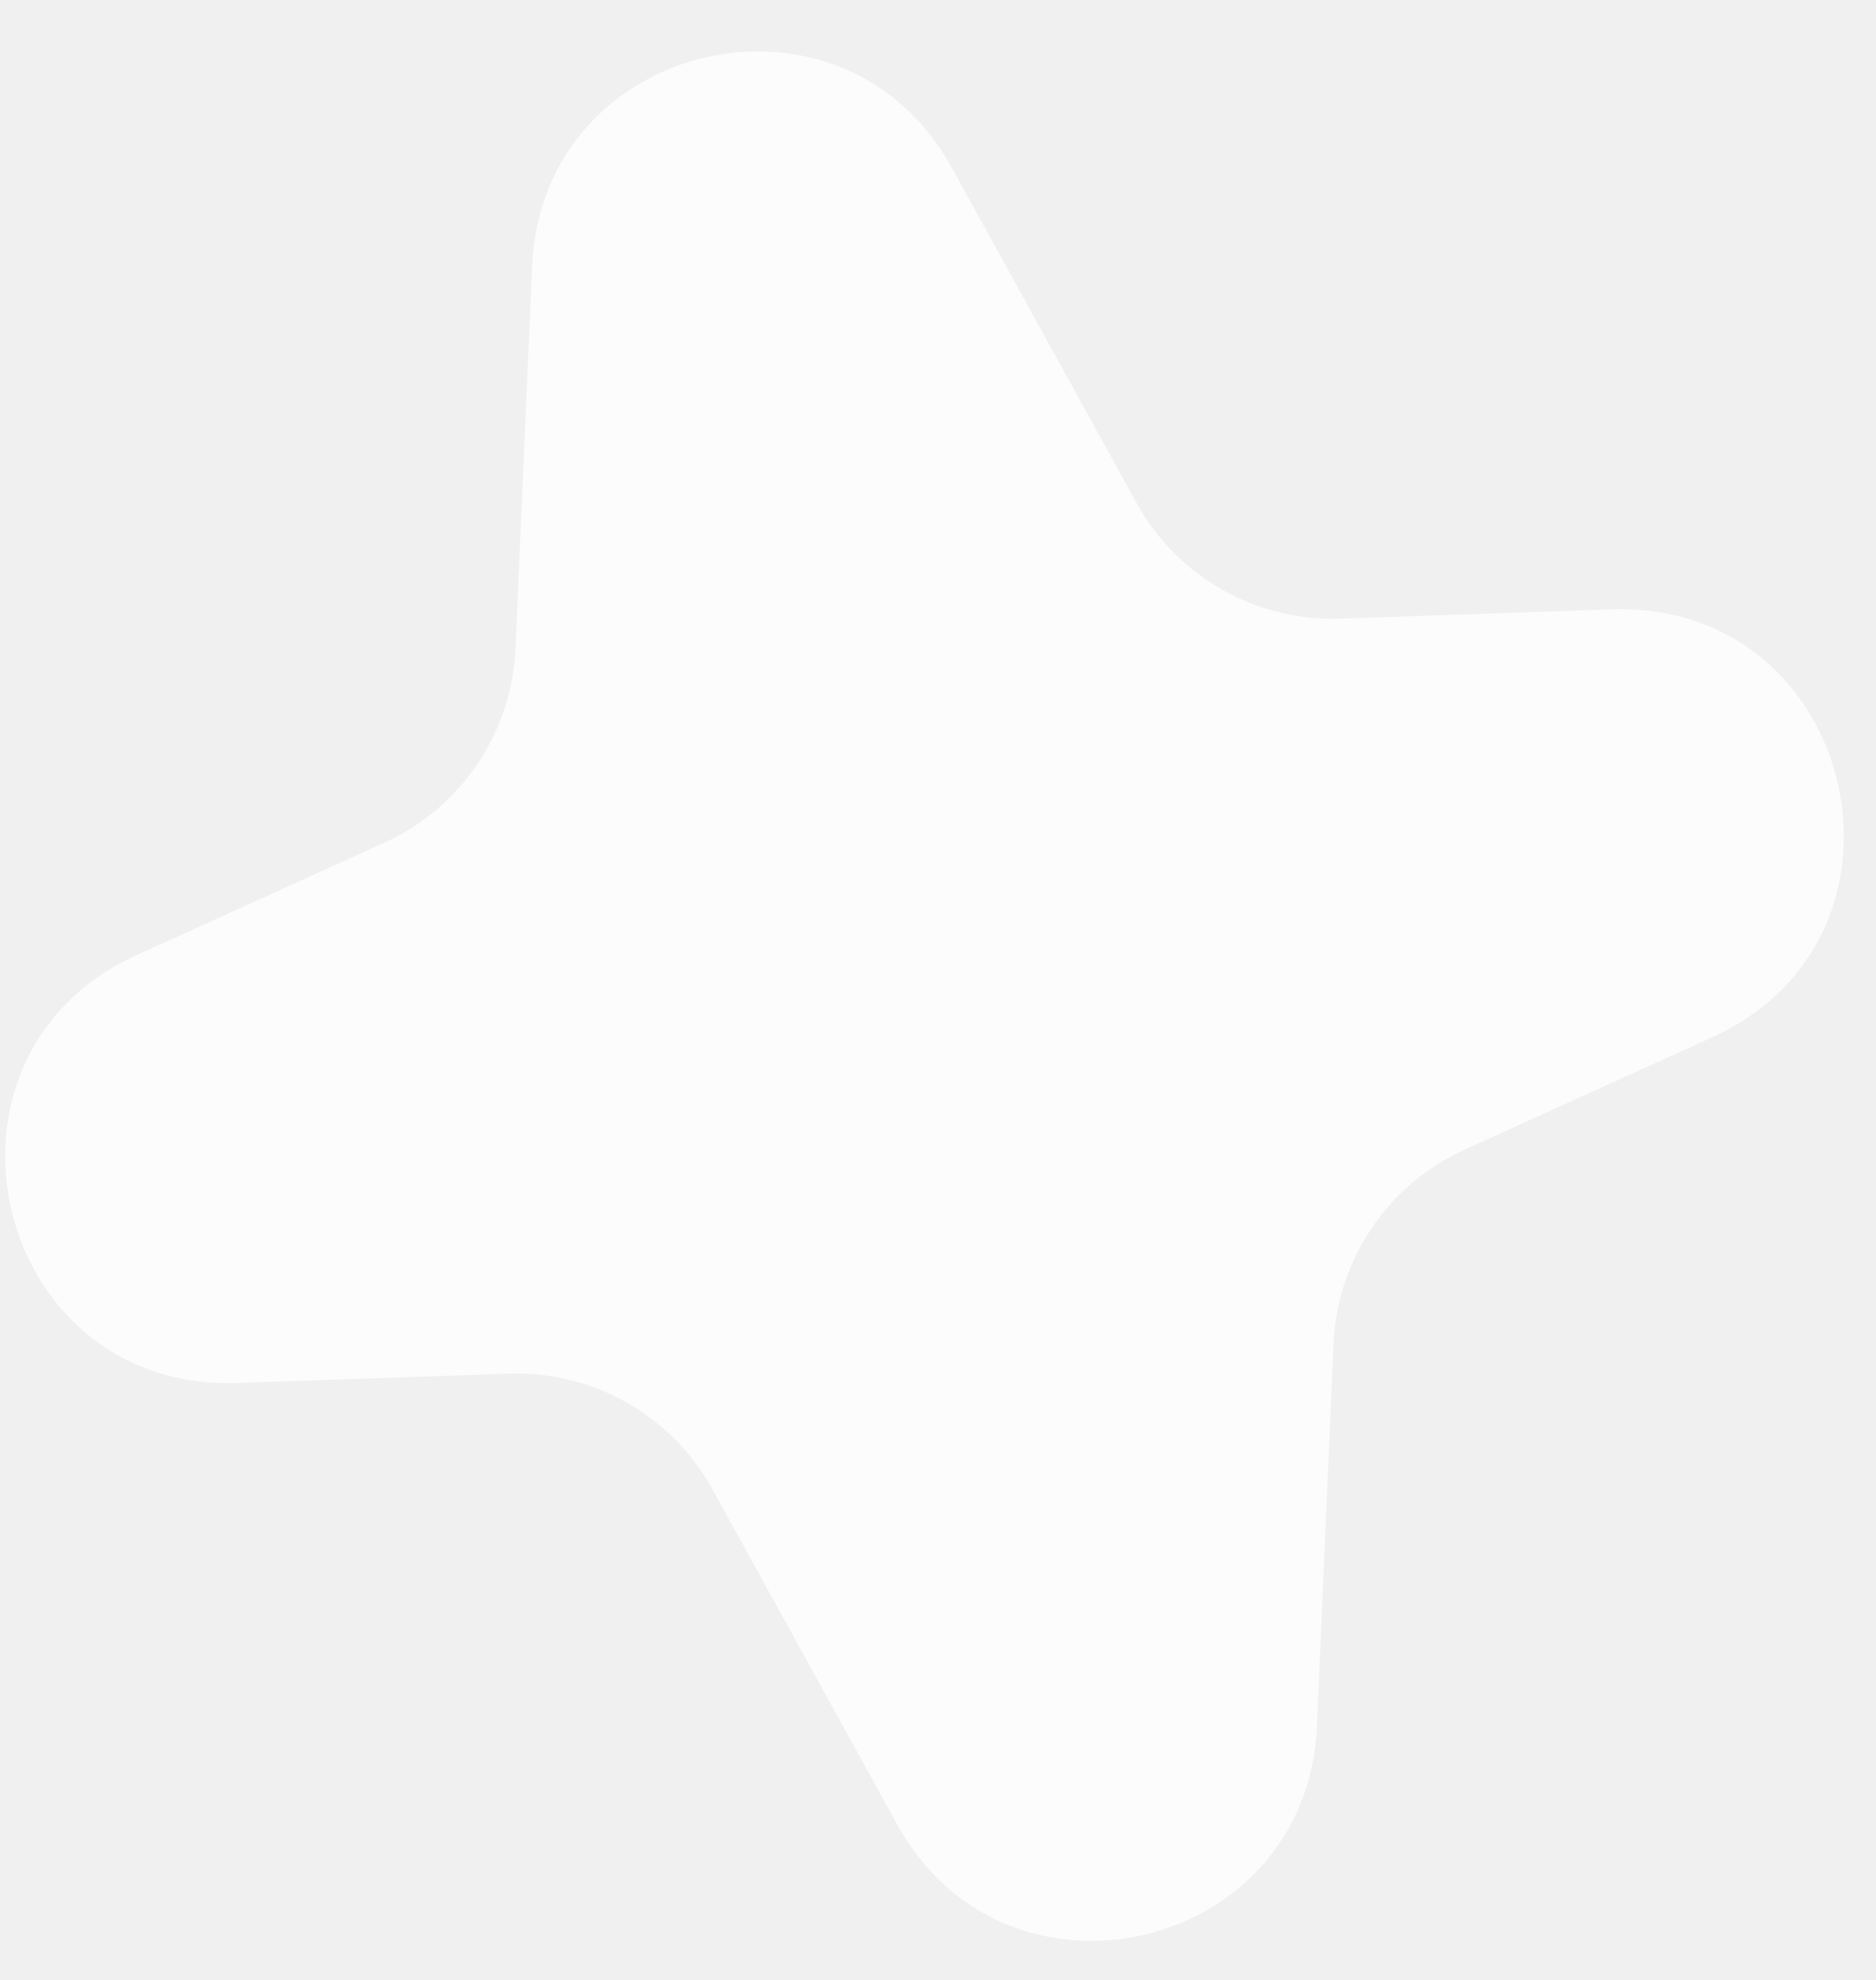
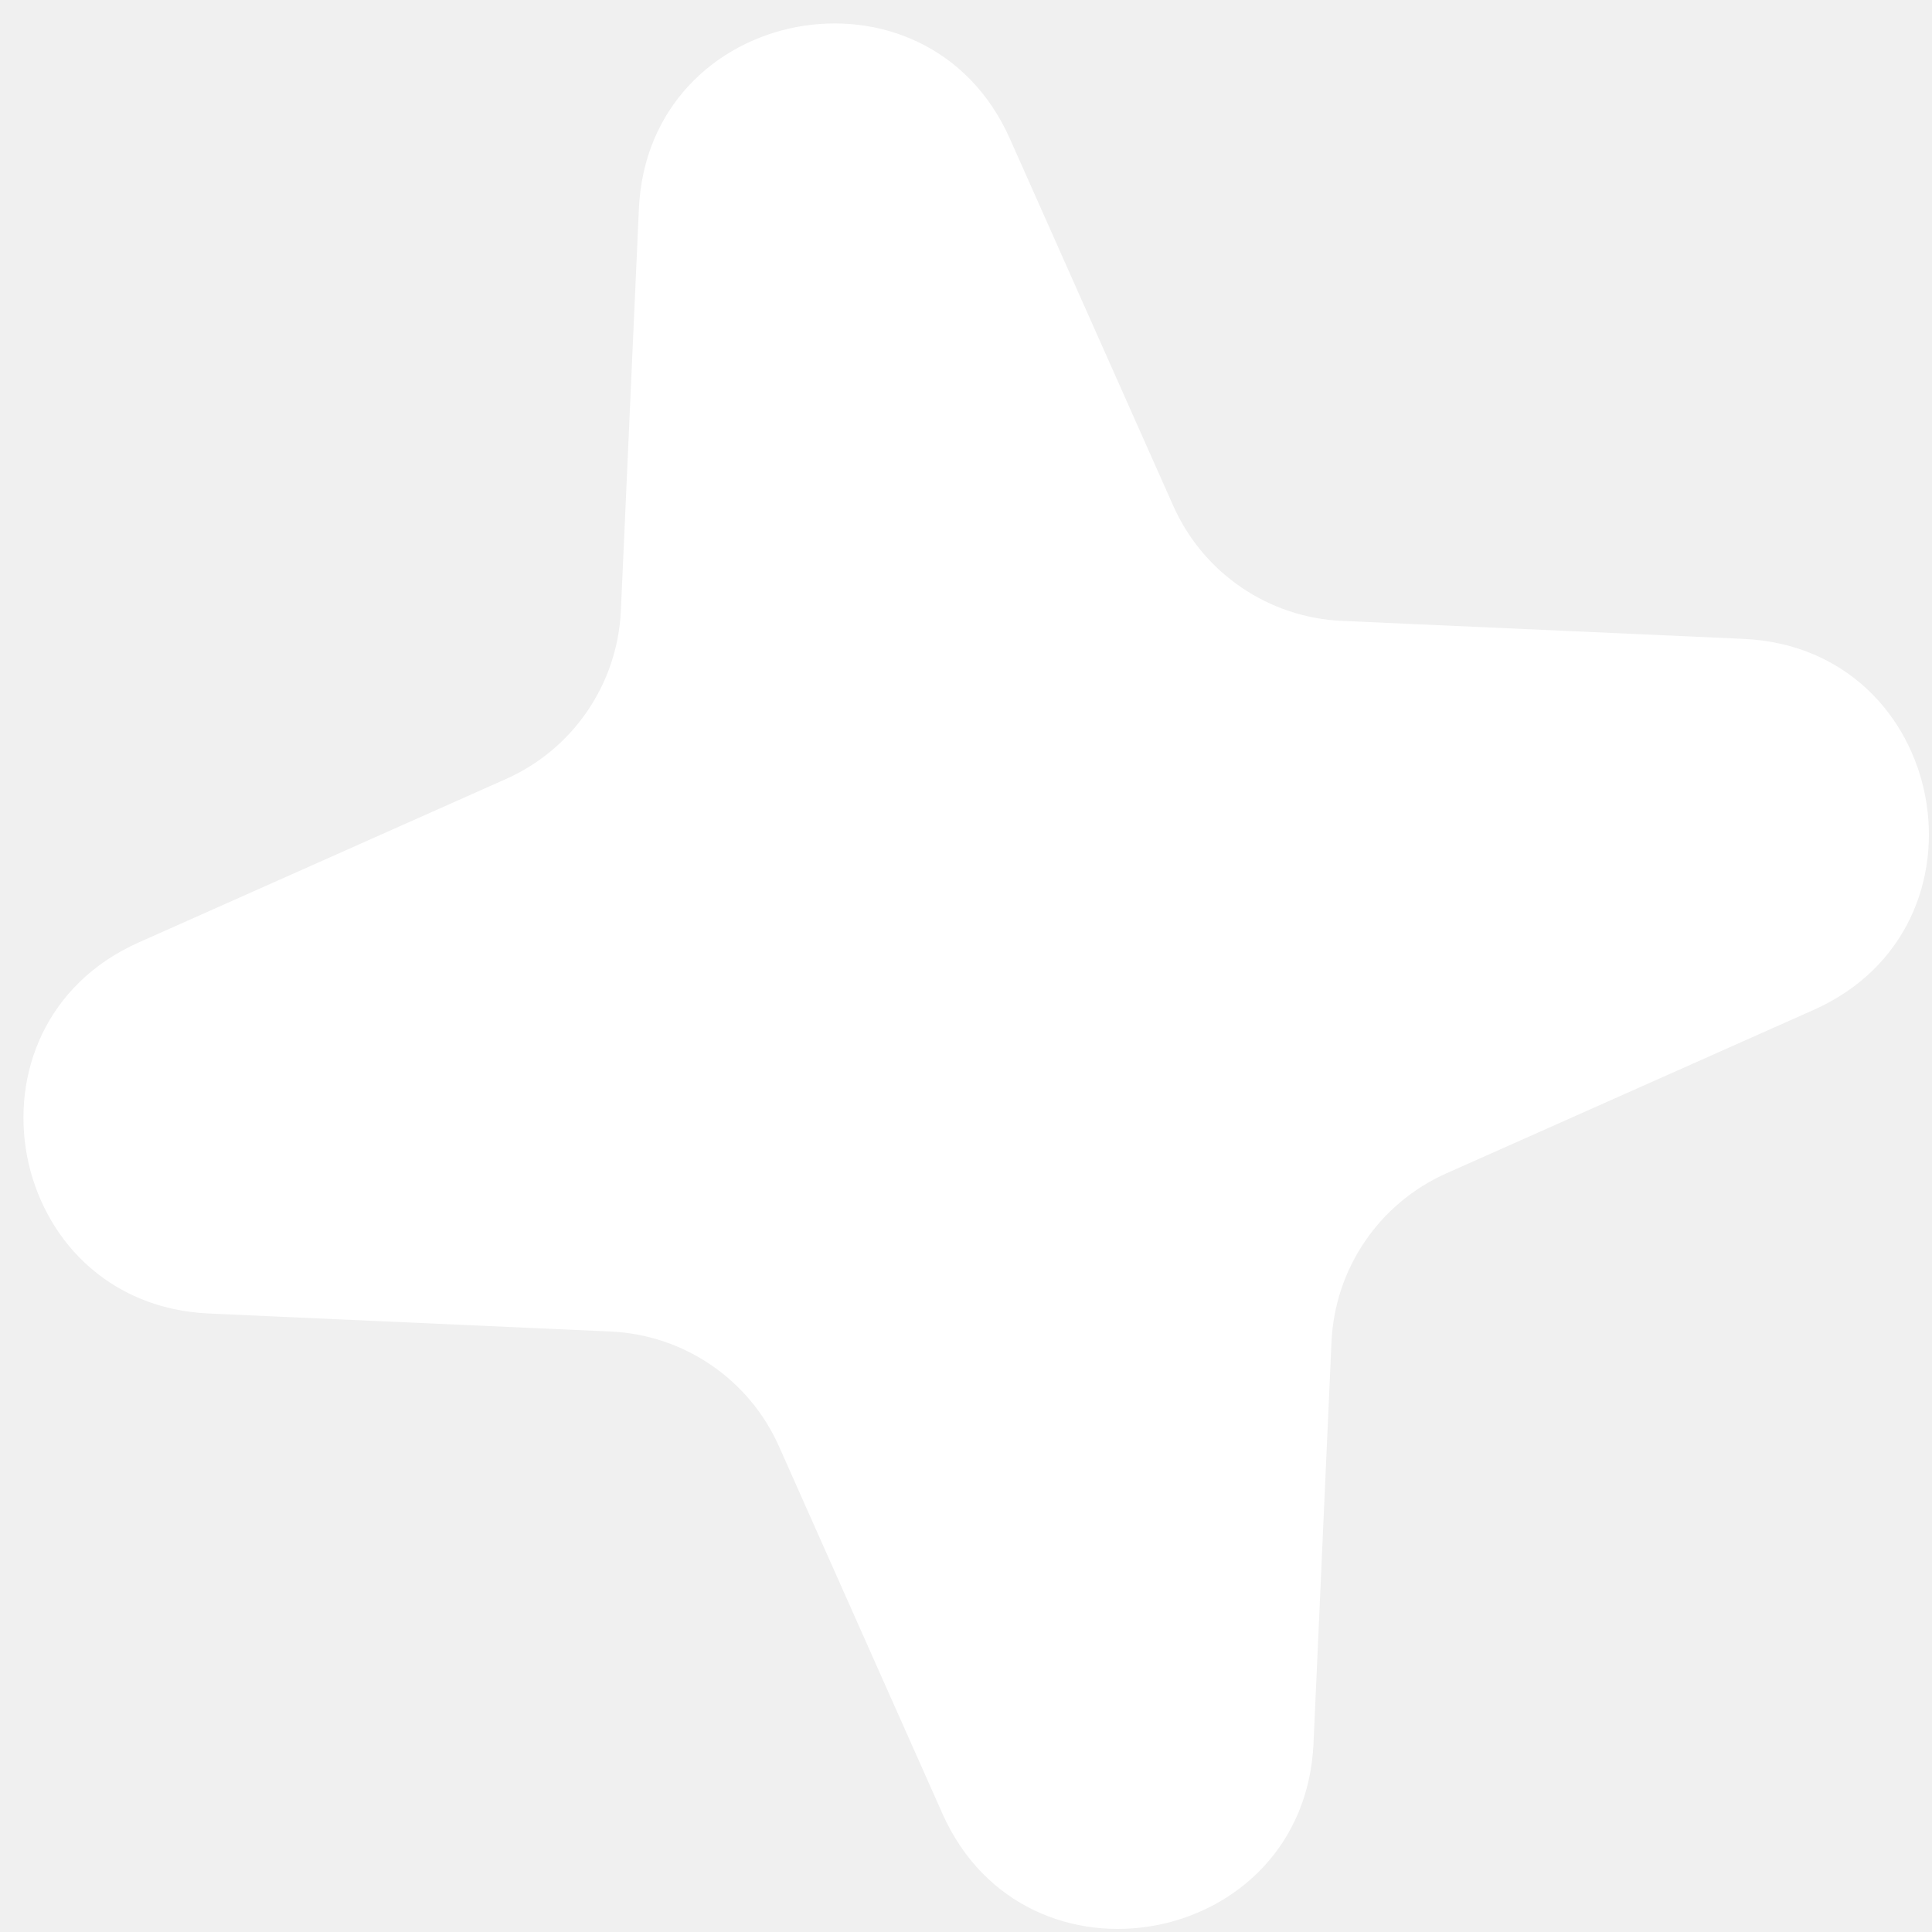
- <svg xmlns="http://www.w3.org/2000/svg" width="36" height="38" viewBox="0 0 36 38" fill="none">
-   <path id="Star 9" opacity="0.8" d="M10.214 5.104C10.403 0.764 16.171 -0.588 18.268 3.217L21.815 9.652C22.596 11.071 24.108 11.929 25.725 11.874L30.939 11.695C35.641 11.534 37.147 17.964 32.864 19.908L28.113 22.064C26.639 22.733 25.666 24.174 25.596 25.792L25.277 33.133C25.088 37.473 19.32 38.824 17.223 35.02L13.676 28.584C12.895 27.166 11.383 26.307 9.766 26.363L4.552 26.542C-0.15 26.703 -1.656 20.272 2.627 18.328L7.378 16.172C8.852 15.504 9.825 14.063 9.895 12.445L10.214 5.104Z" fill="white" />
+ <svg xmlns="http://www.w3.org/2000/svg" width="38" height="38" viewBox="0 0 38 38" fill="none">
+   <path id="Star 9" d="M12.566 4.11C12.746 0.087 18.227 -0.95 19.864 2.73L23.078 9.952C23.666 11.272 24.95 12.148 26.394 12.212L34.291 12.566C38.314 12.746 39.35 18.227 35.671 19.864L28.449 23.078C27.128 23.666 26.253 24.95 26.189 26.394L25.835 34.291C25.654 38.314 20.174 39.35 18.536 35.671L15.322 28.449C14.735 27.128 13.451 26.253 12.007 26.189L4.11 25.835C0.087 25.654 -0.95 20.174 2.73 18.536L9.952 15.322C11.272 14.735 12.148 13.451 12.212 12.007L12.566 4.11Z" fill="white" />
</svg>
